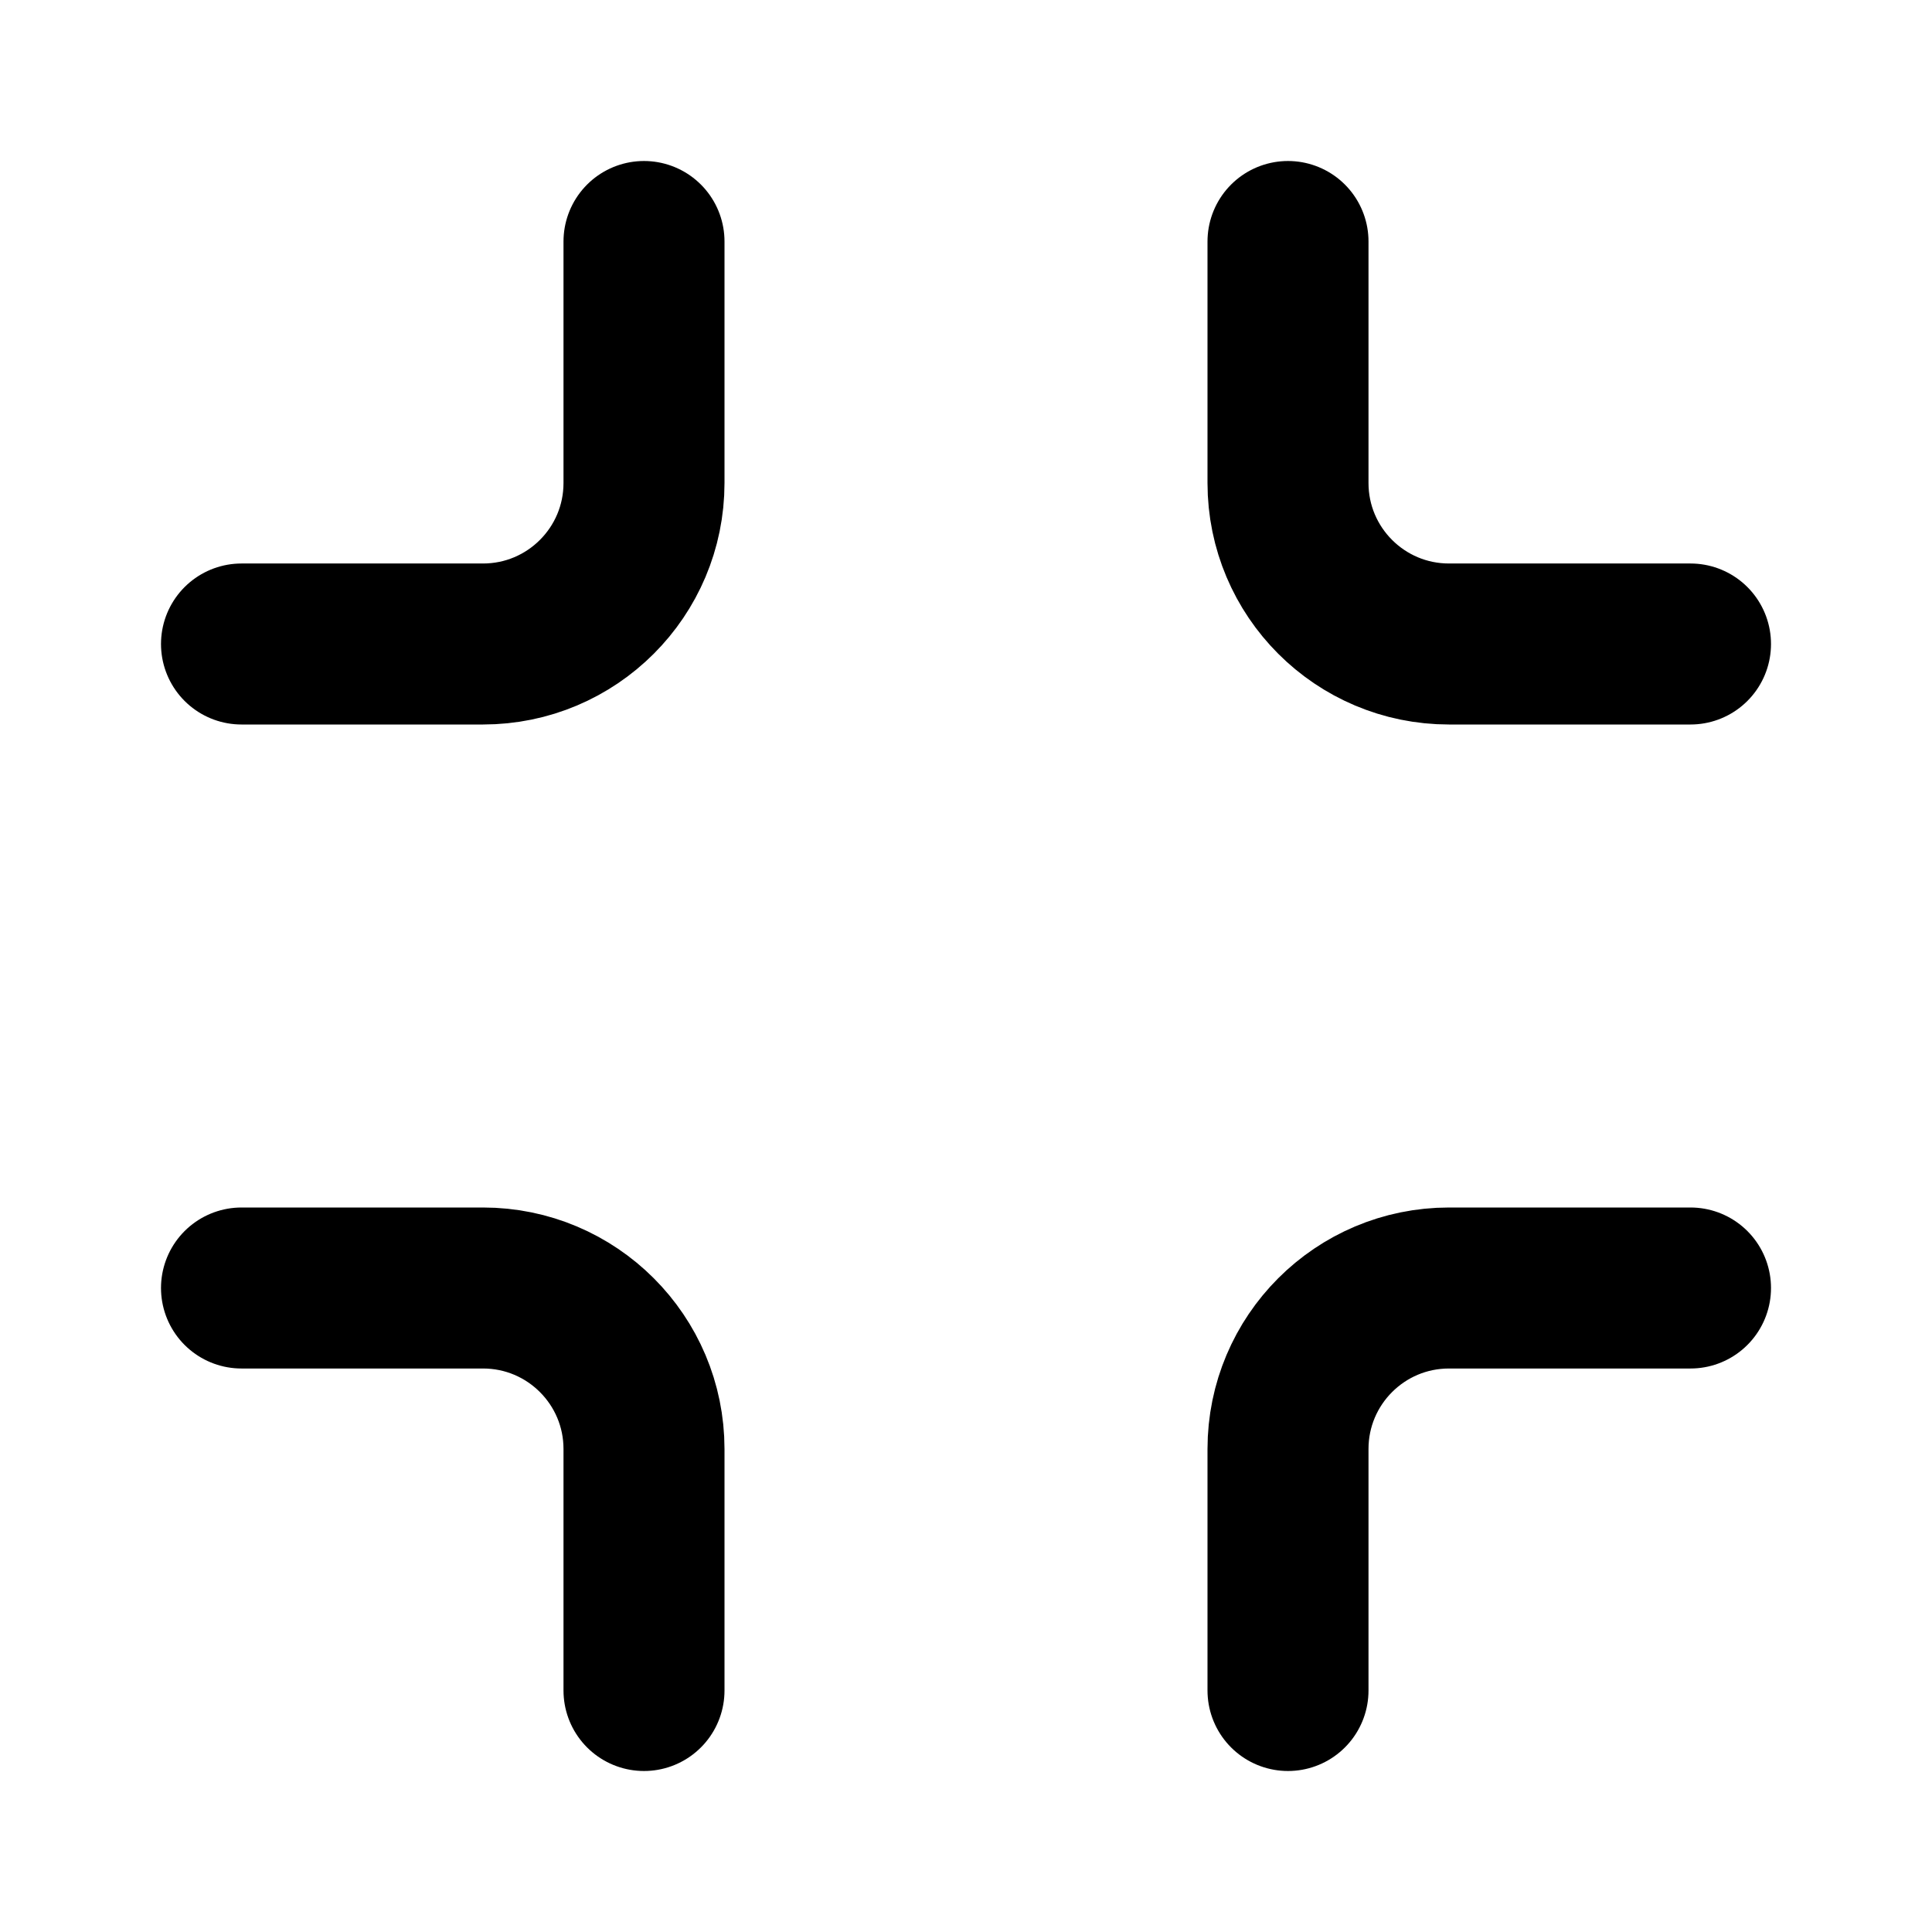
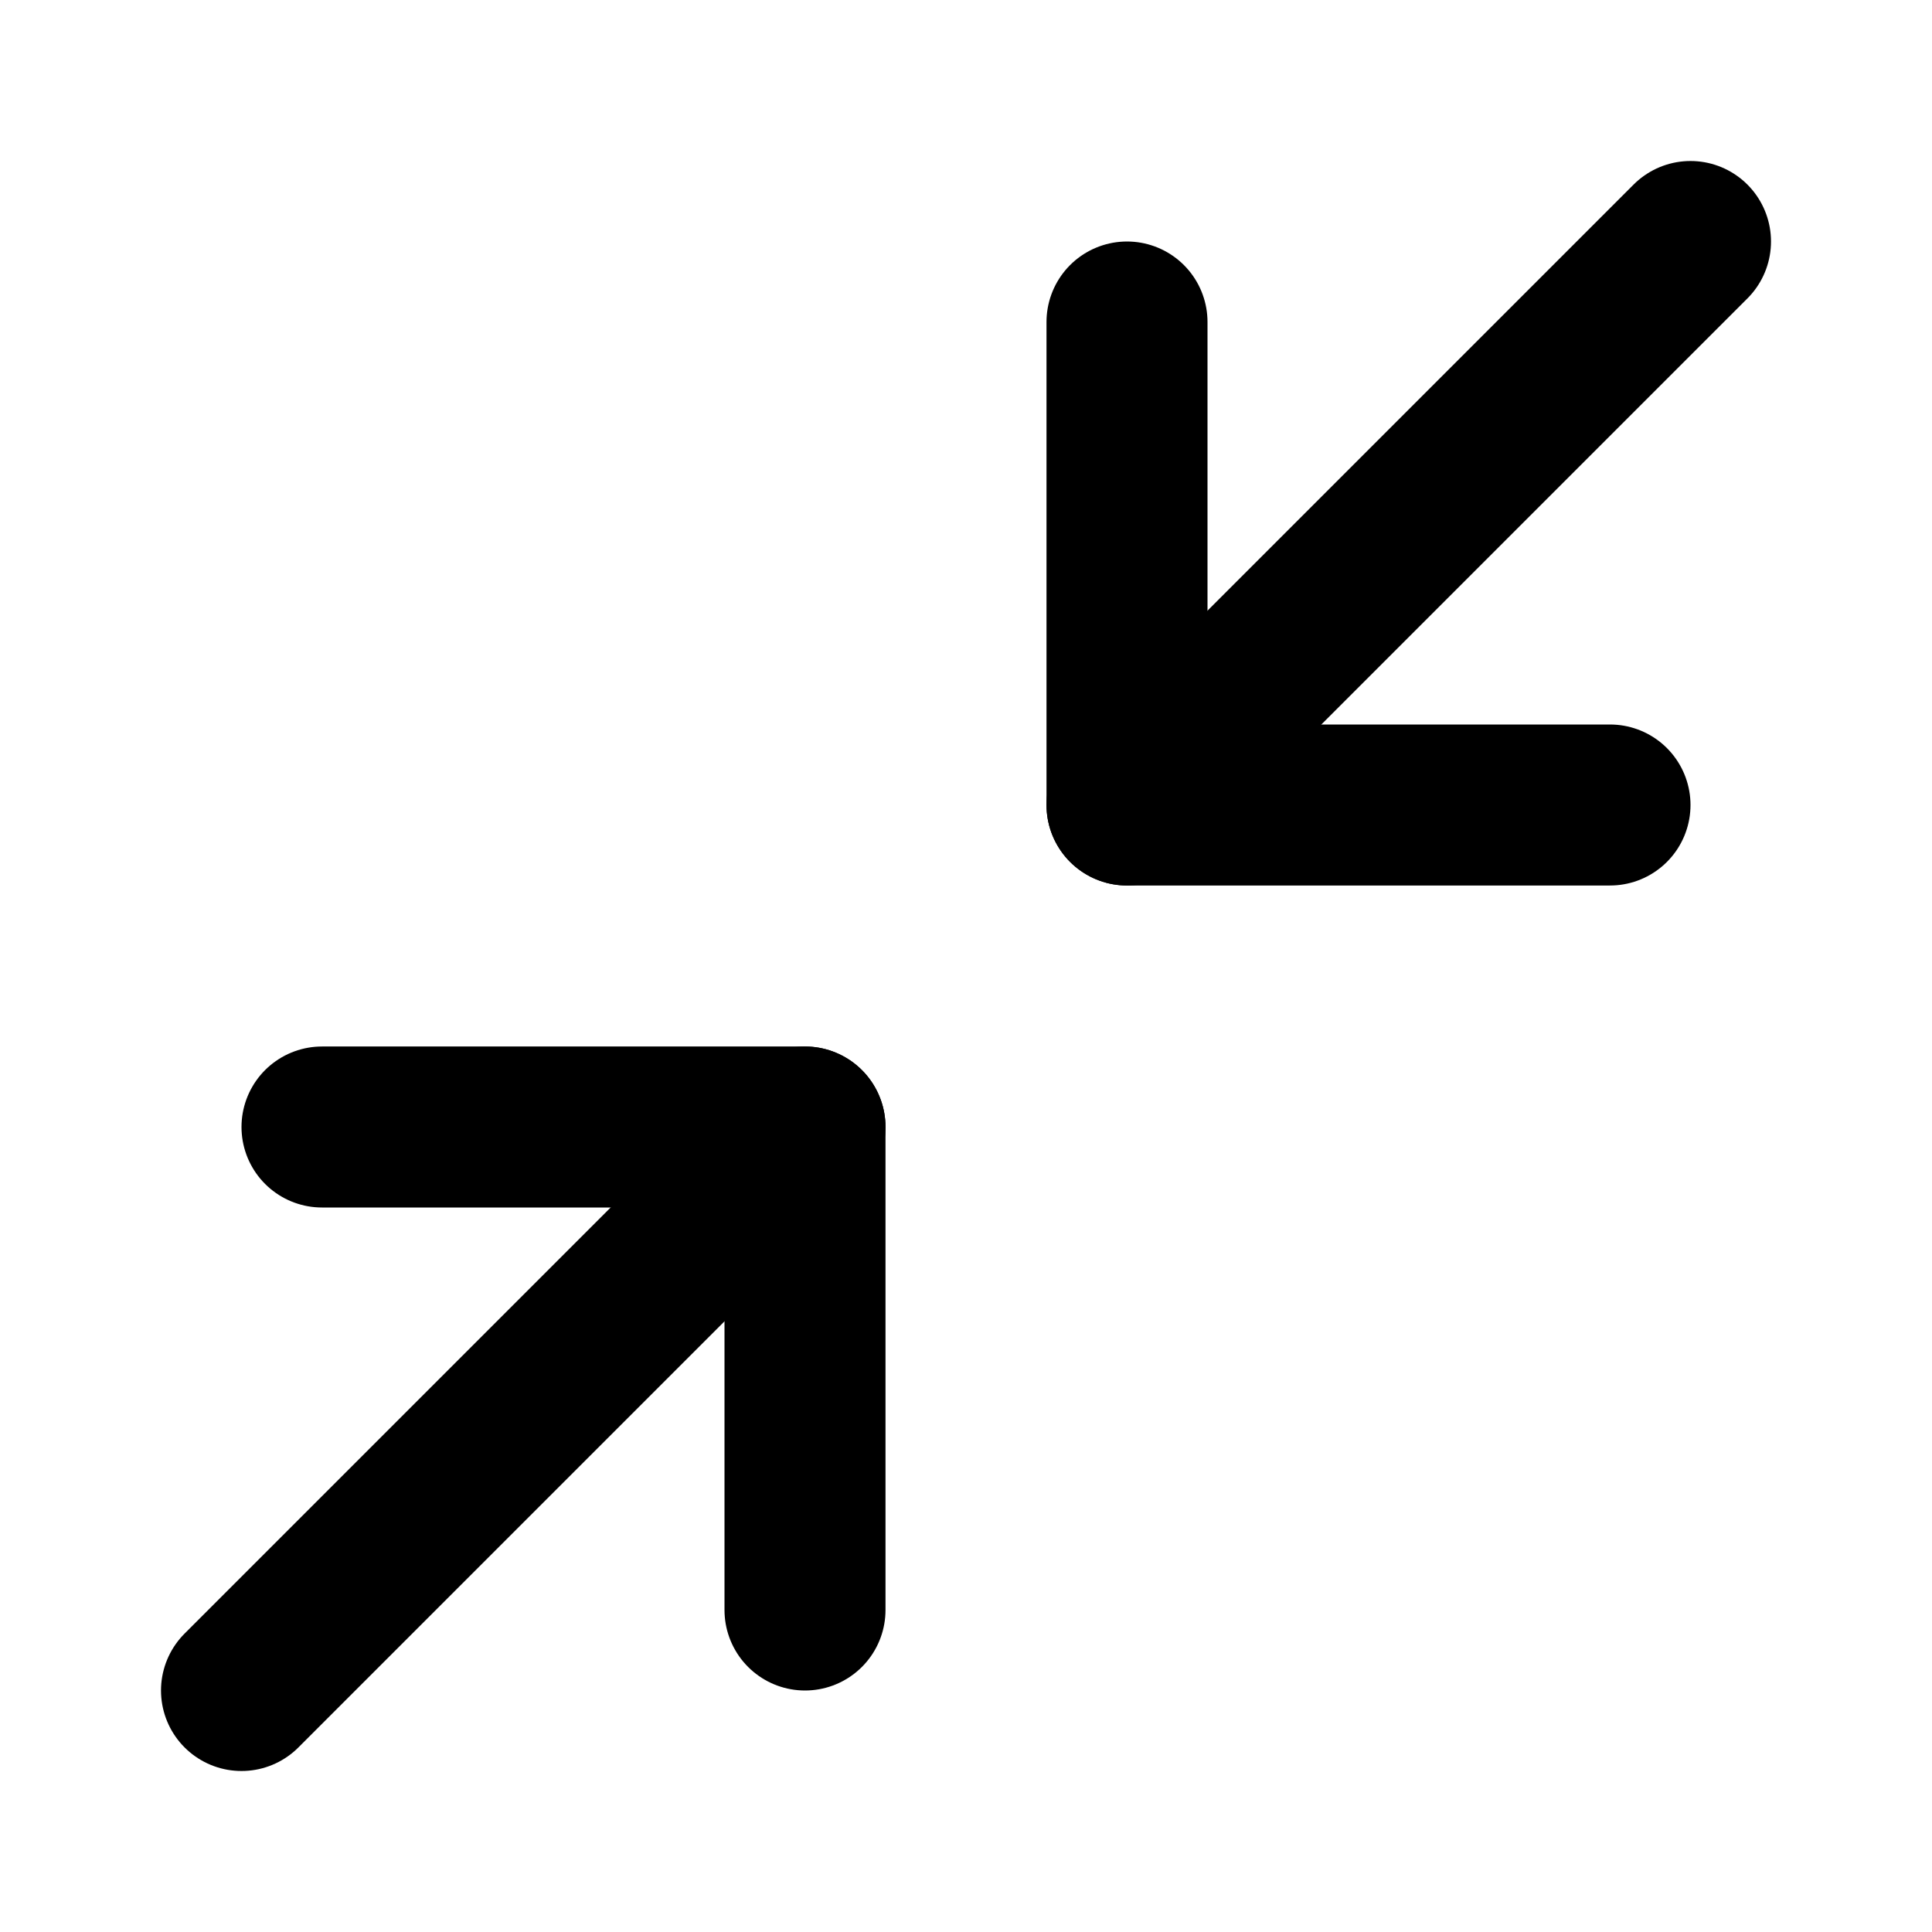
- <svg xmlns="http://www.w3.org/2000/svg" width="24" height="24" viewBox="0 0 24 24" fill="none" stroke="currentColor" stroke-width="2" stroke-linecap="round" stroke-linejoin="round" class="feather feather-minimize">
-   <path d="M8 3v3a2 2 0 0 1-2 2H3m18 0h-3a2 2 0 0 1-2-2V3m0 18v-3a2 2 0 0 1 2-2h3M3 16h3a2 2 0 0 1 2 2v3" />
+ <svg xmlns="http://www.w3.org/2000/svg" width="24" height="24" viewBox="0 0 24 24" fill="none" stroke="currentColor" stroke-width="2" stroke-linecap="round" stroke-linejoin="round" class="feather feather-minimize-2">
+   <polyline points="4 14 10 14 10 20" />
+   <polyline points="20 10 14 10 14 4" />
+   <line x1="14" y1="10" x2="21" y2="3" />
+   <line x1="3" y1="21" x2="10" y2="14" />
</svg>
